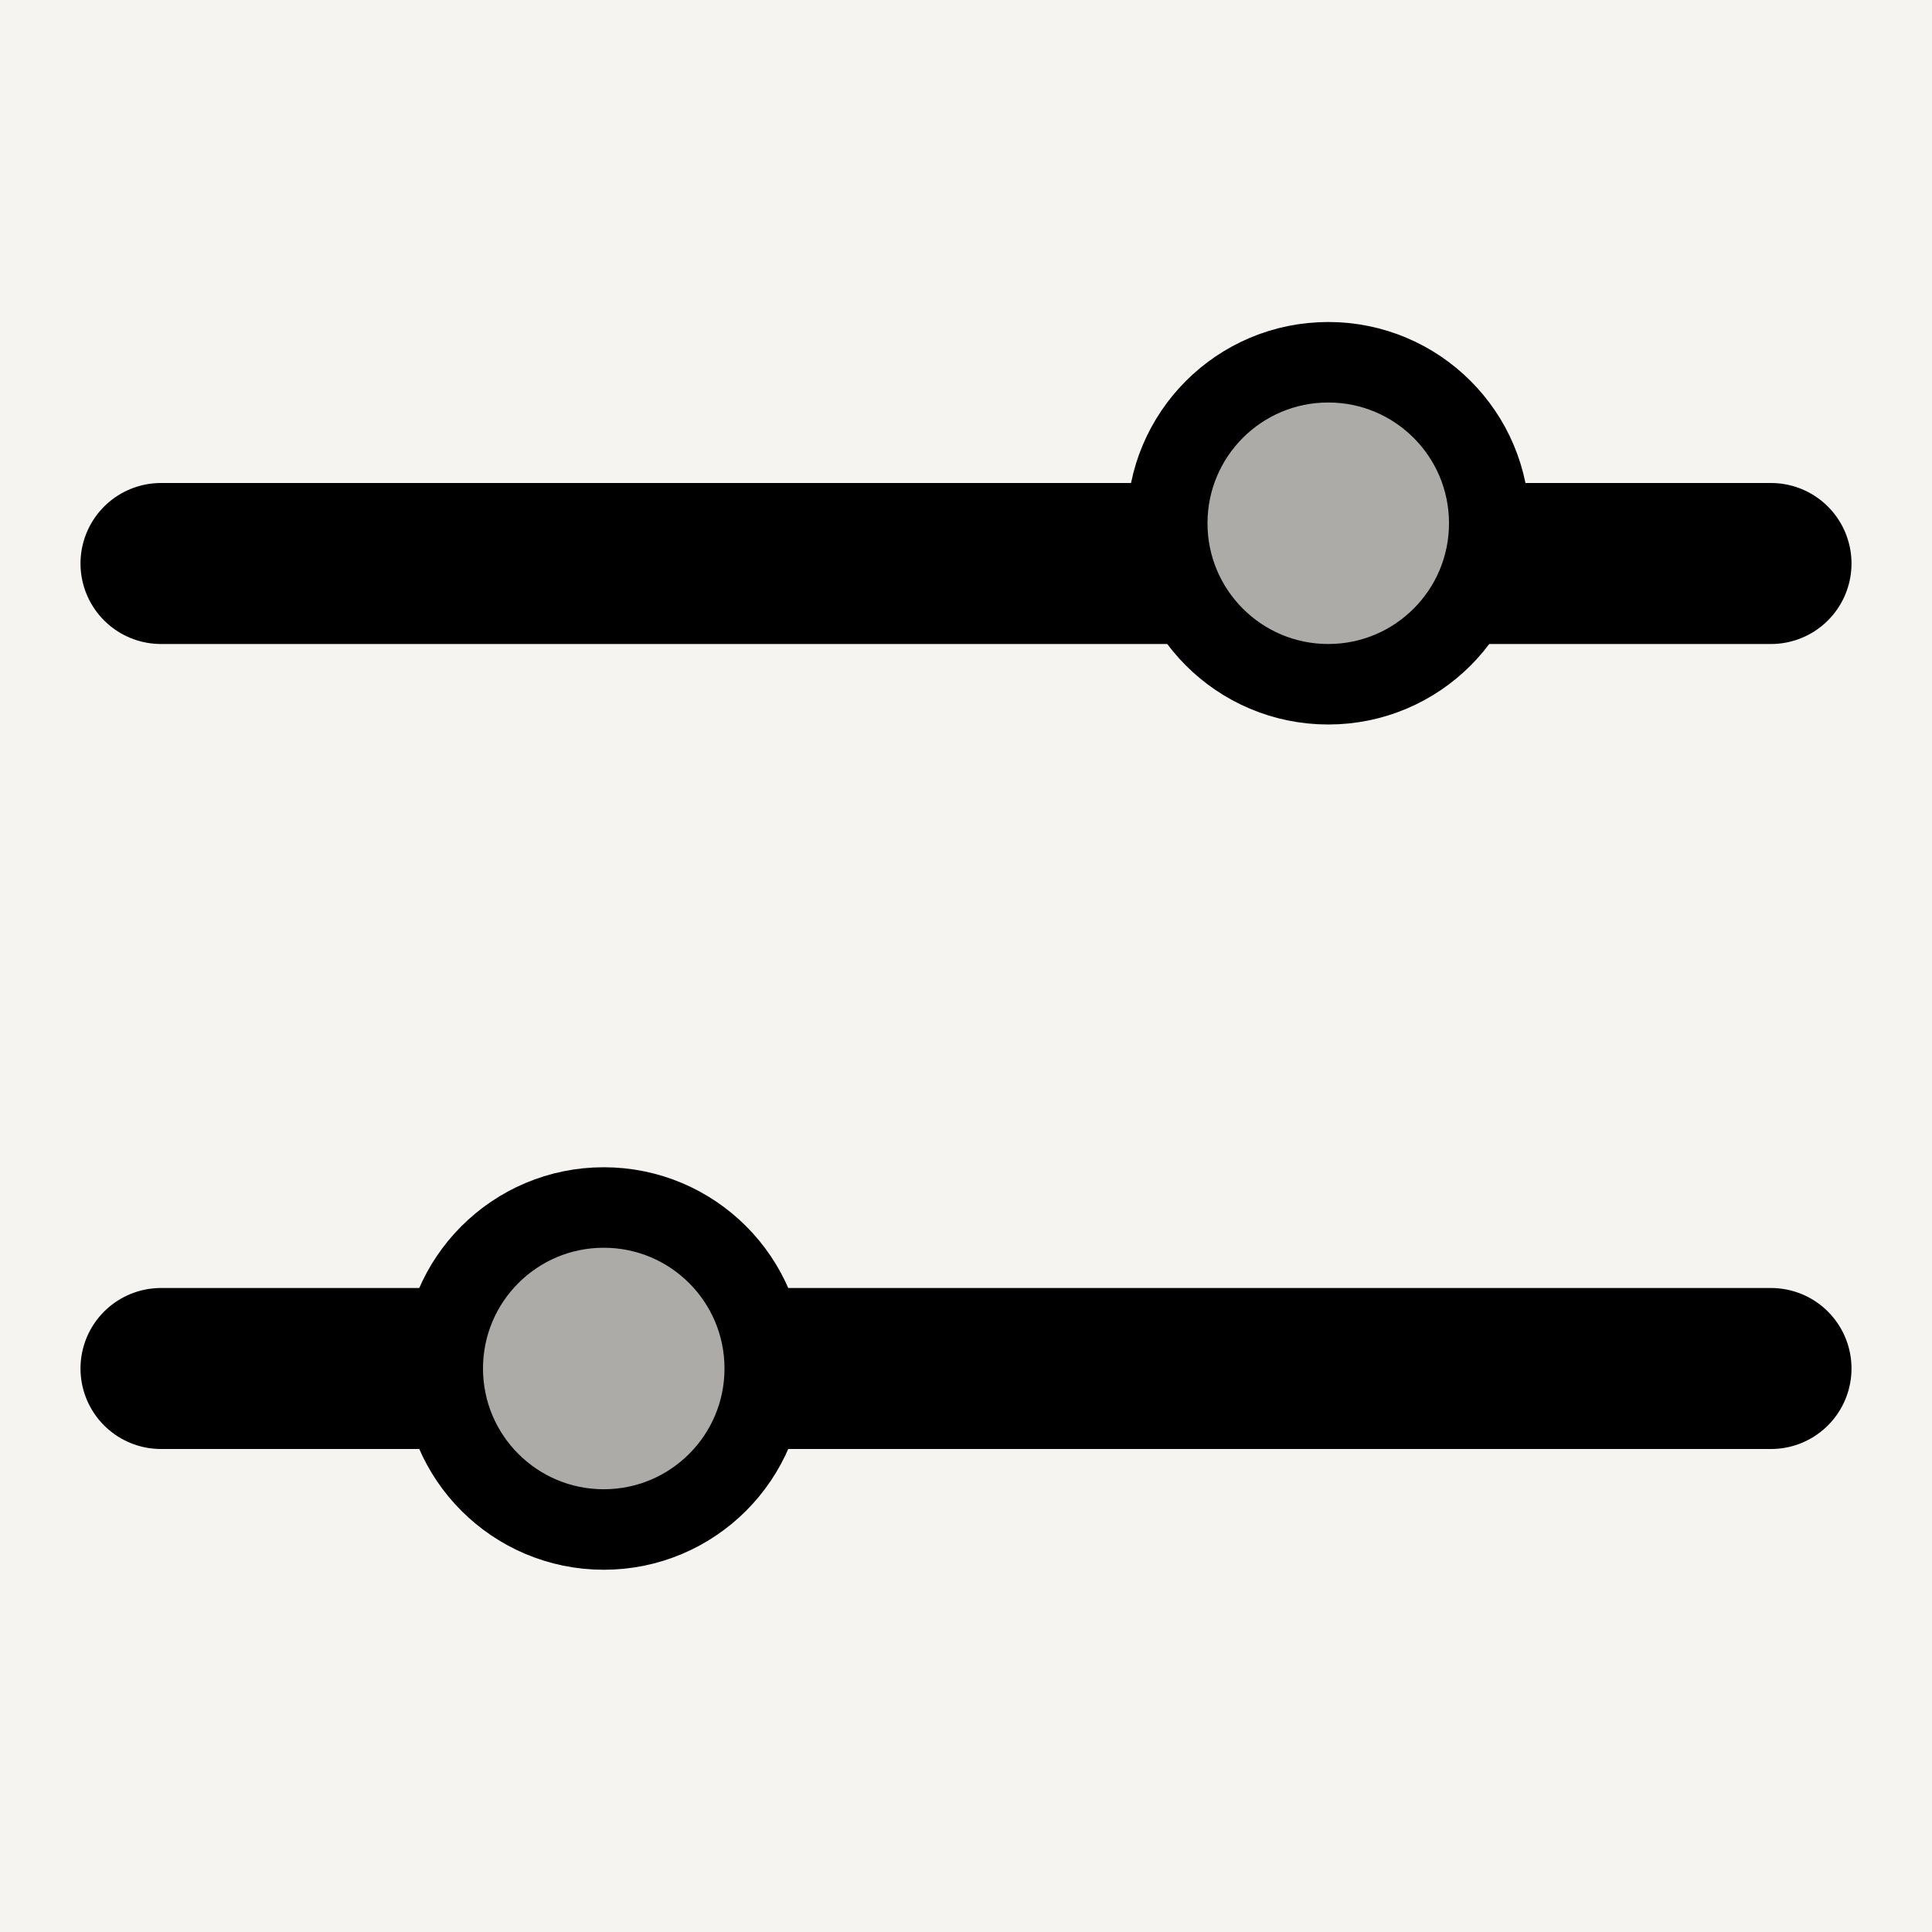
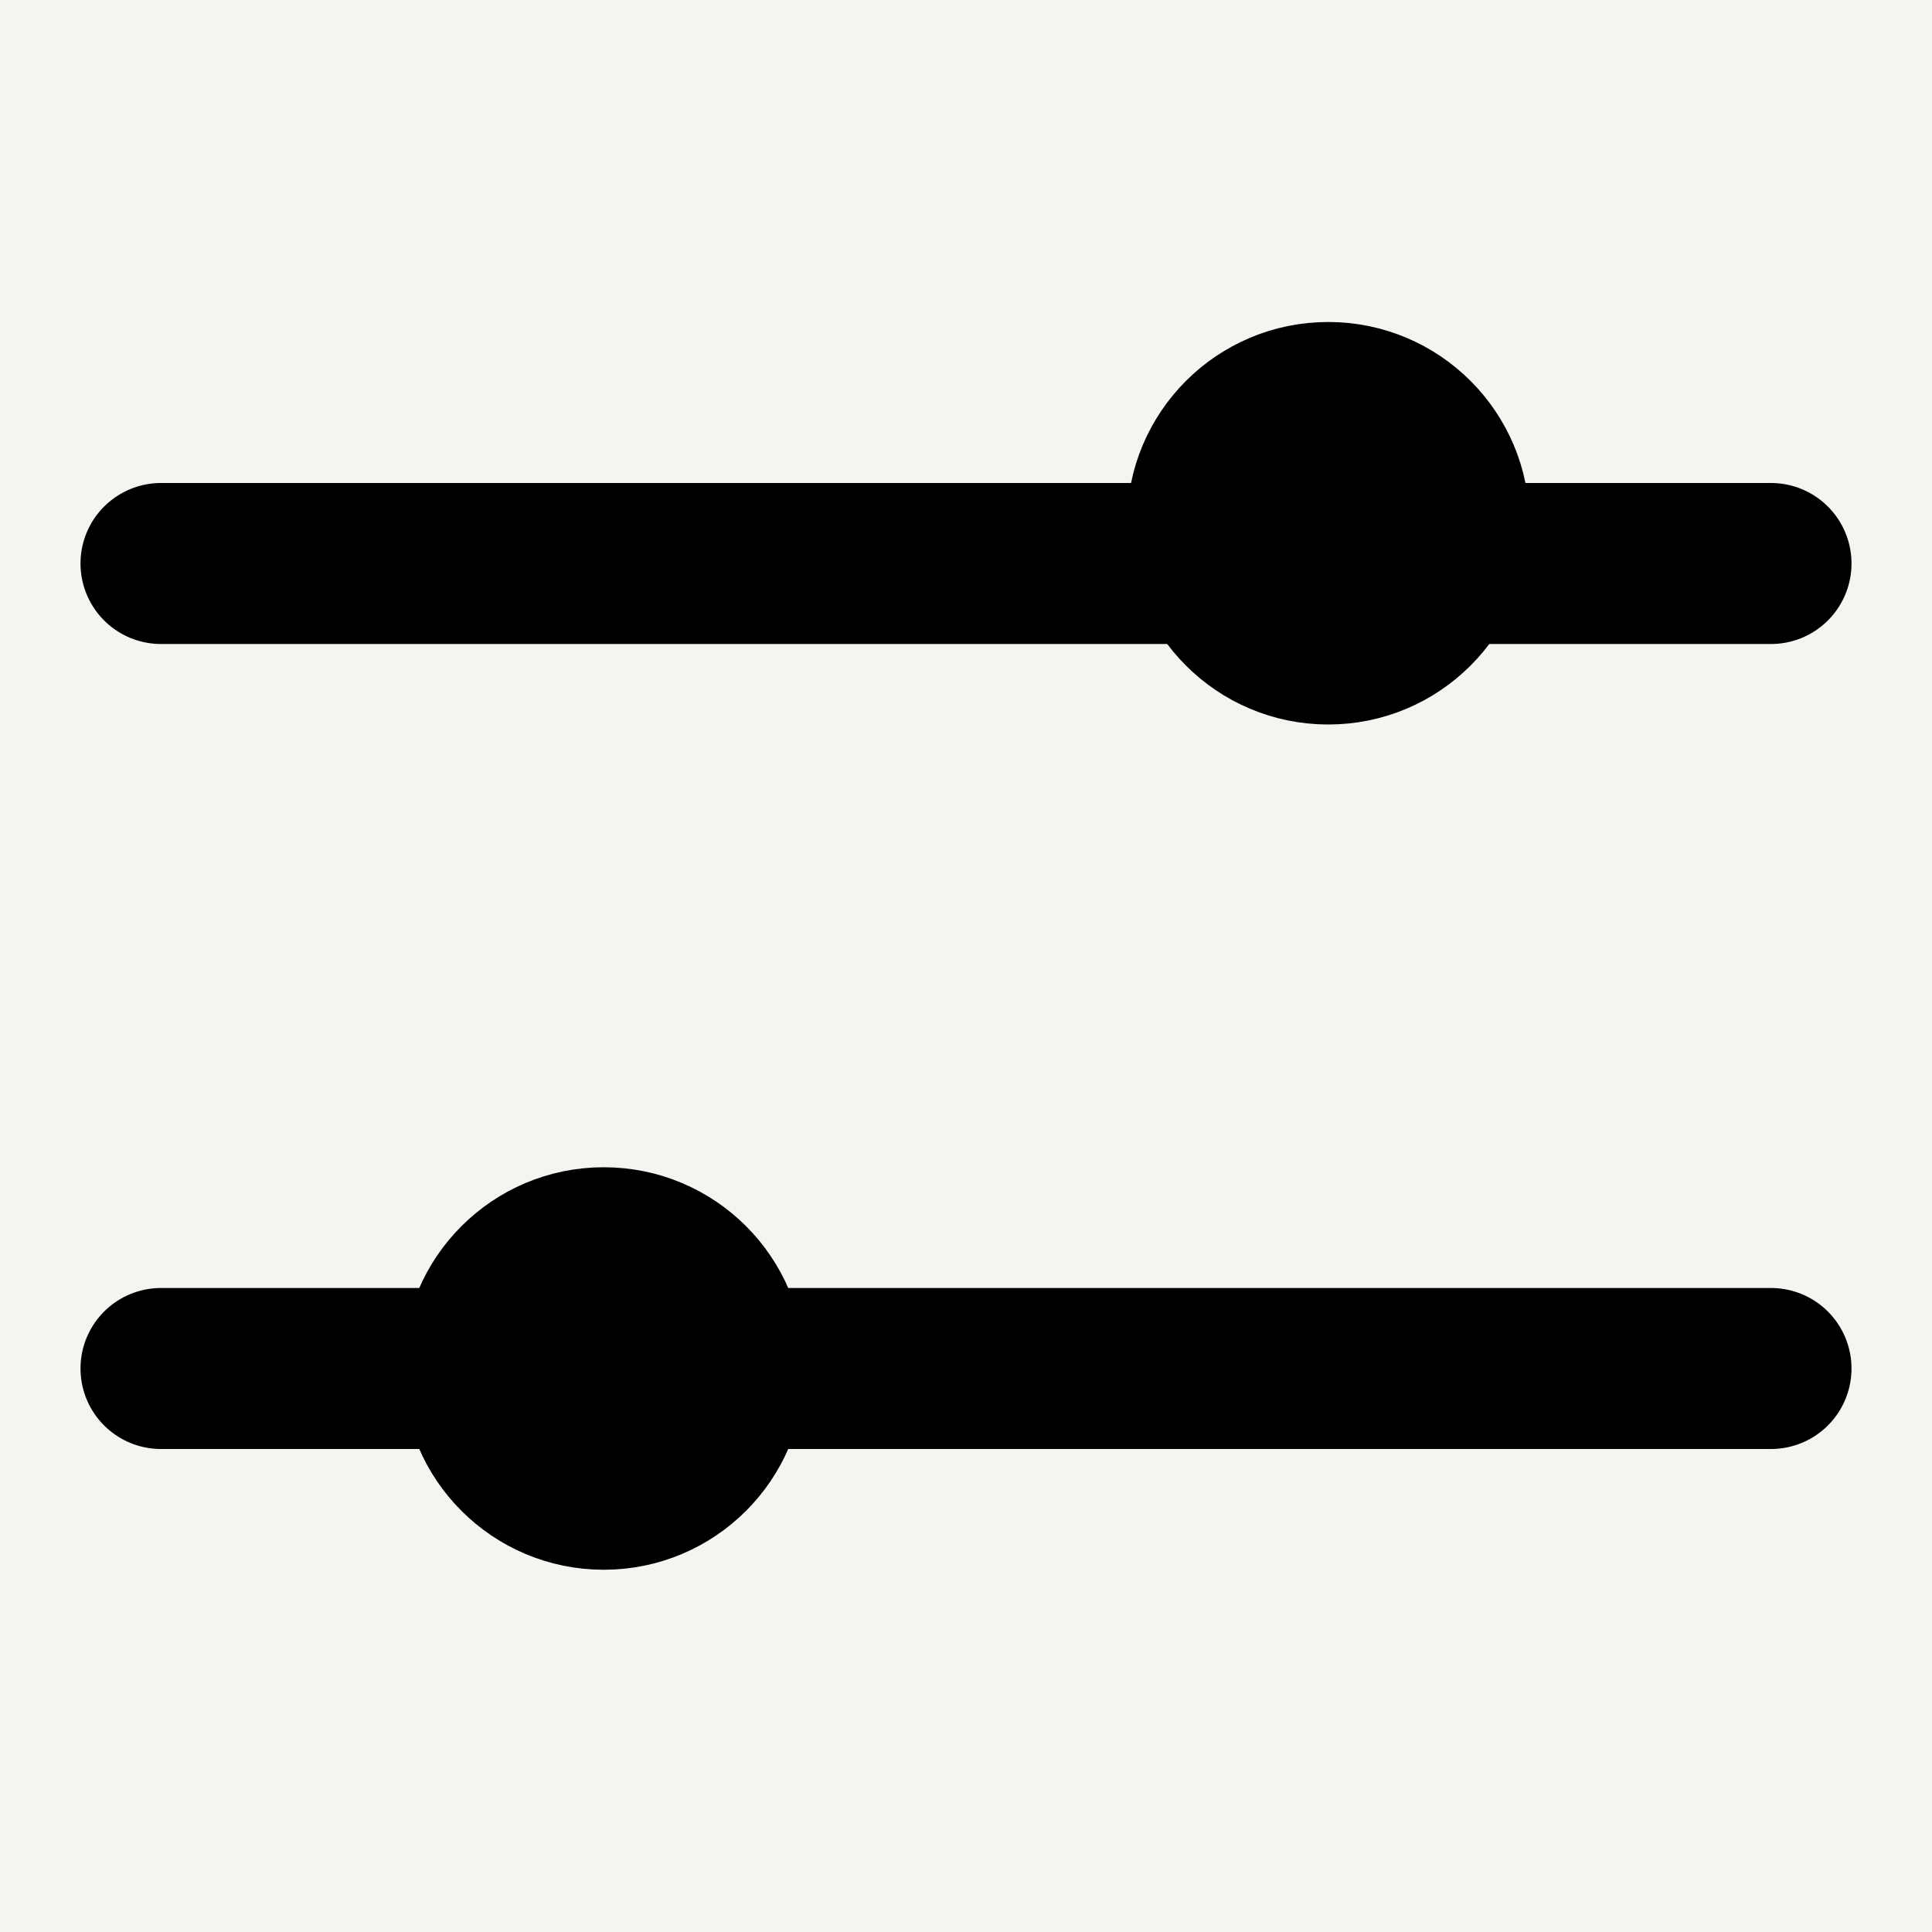
<svg xmlns="http://www.w3.org/2000/svg" width="24" height="24" viewBox="0 0 24 24" fill="none">
  <rect width="24" height="24" fill="#F6F4F0" />
  <path d="M2 7H22" stroke="black" stroke-width="2" stroke-linecap="round" />
  <path d="M2 17H22" stroke="black" stroke-width="2" stroke-linecap="round" />
-   <path d="M18.5 6.5C18.5 7.605 17.605 8.5 16.5 8.5C15.395 8.5 14.5 7.605 14.5 6.5C14.5 5.395 15.395 4.5 16.5 4.5C17.605 4.5 18.5 5.395 18.5 6.5Z" fill="#ACABA8" stroke="black" />
-   <path d="M9.5 17C9.5 18.105 8.605 19 7.5 19C6.395 19 5.5 18.105 5.5 17C5.5 15.895 6.395 15 7.5 15C8.605 15 9.5 15.895 9.5 17Z" fill="#ACABA8" stroke="black" />
+   <path d="M18.5 6.5C18.5 7.605 17.605 8.5 16.5 8.5C15.395 8.5 14.5 7.605 14.5 6.5C14.5 5.395 15.395 4.5 16.5 4.5C17.605 4.5 18.5 5.395 18.5 6.5Z" fill="black" stroke="black" />
+   <path d="M9.5 17C9.5 18.105 8.605 19 7.5 19C6.395 19 5.5 18.105 5.5 17C5.5 15.895 6.395 15 7.5 15C8.605 15 9.5 15.895 9.5 17Z" fill="black" stroke="black" />
</svg>
